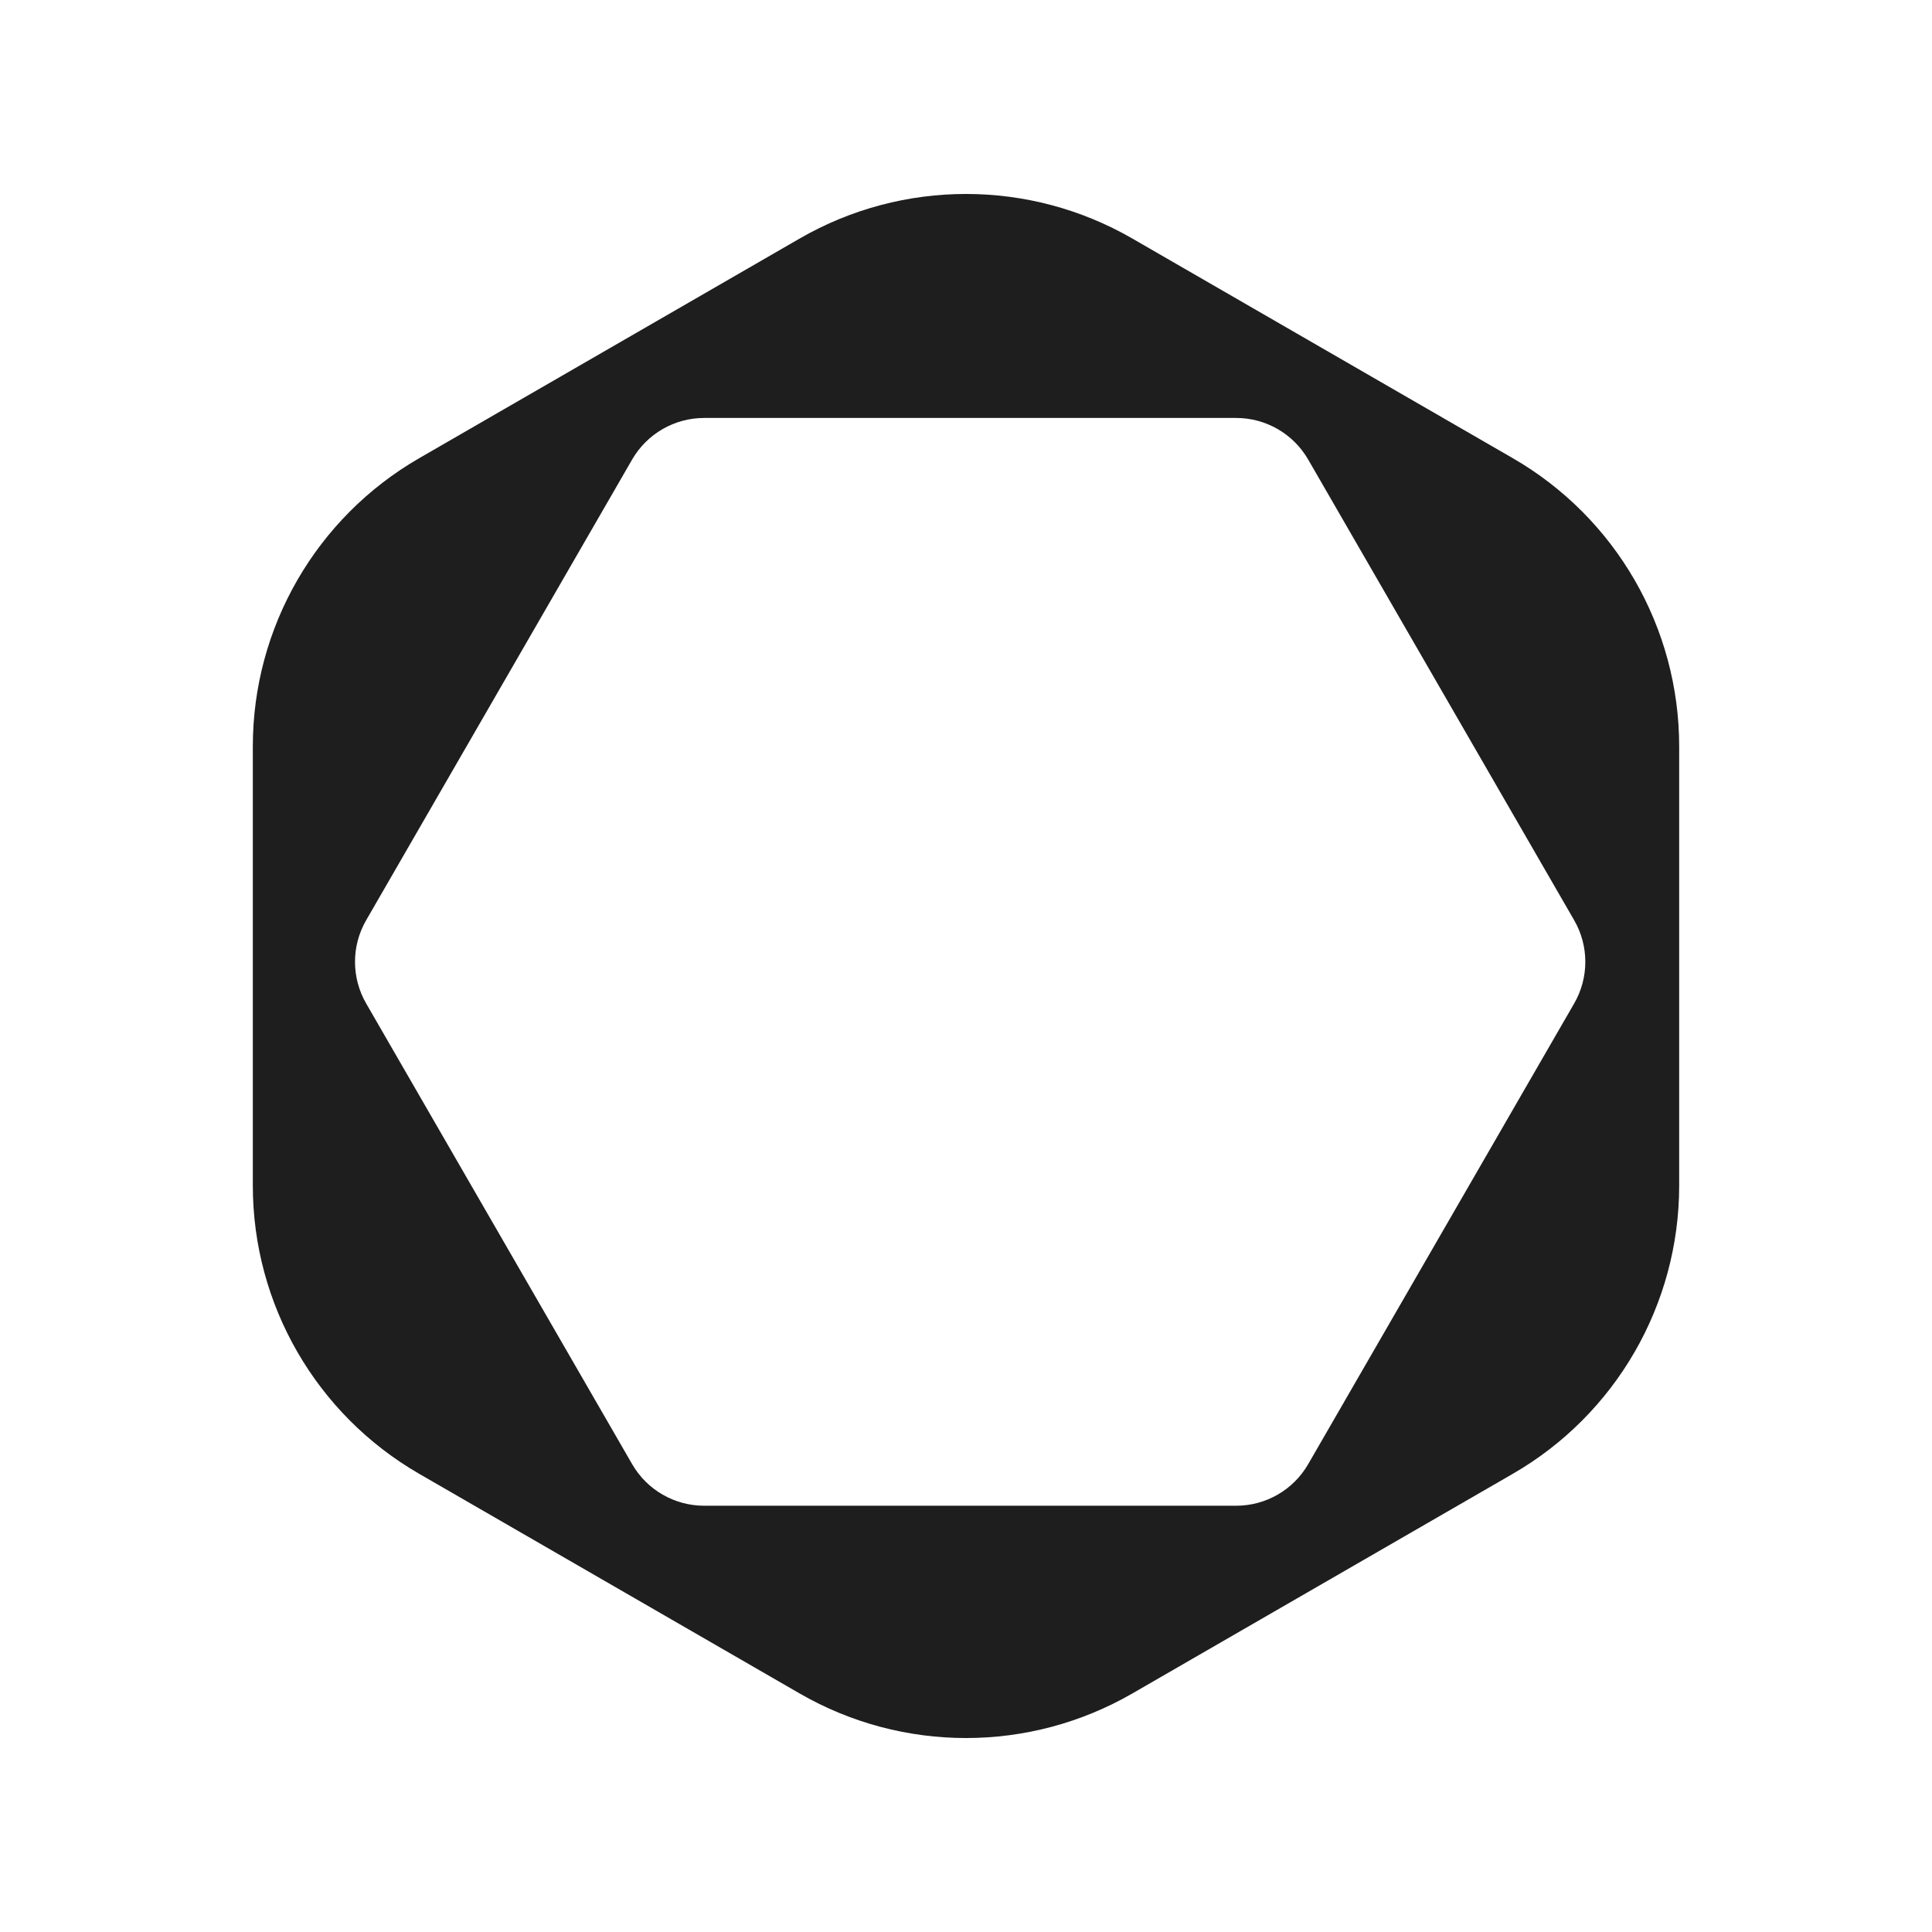
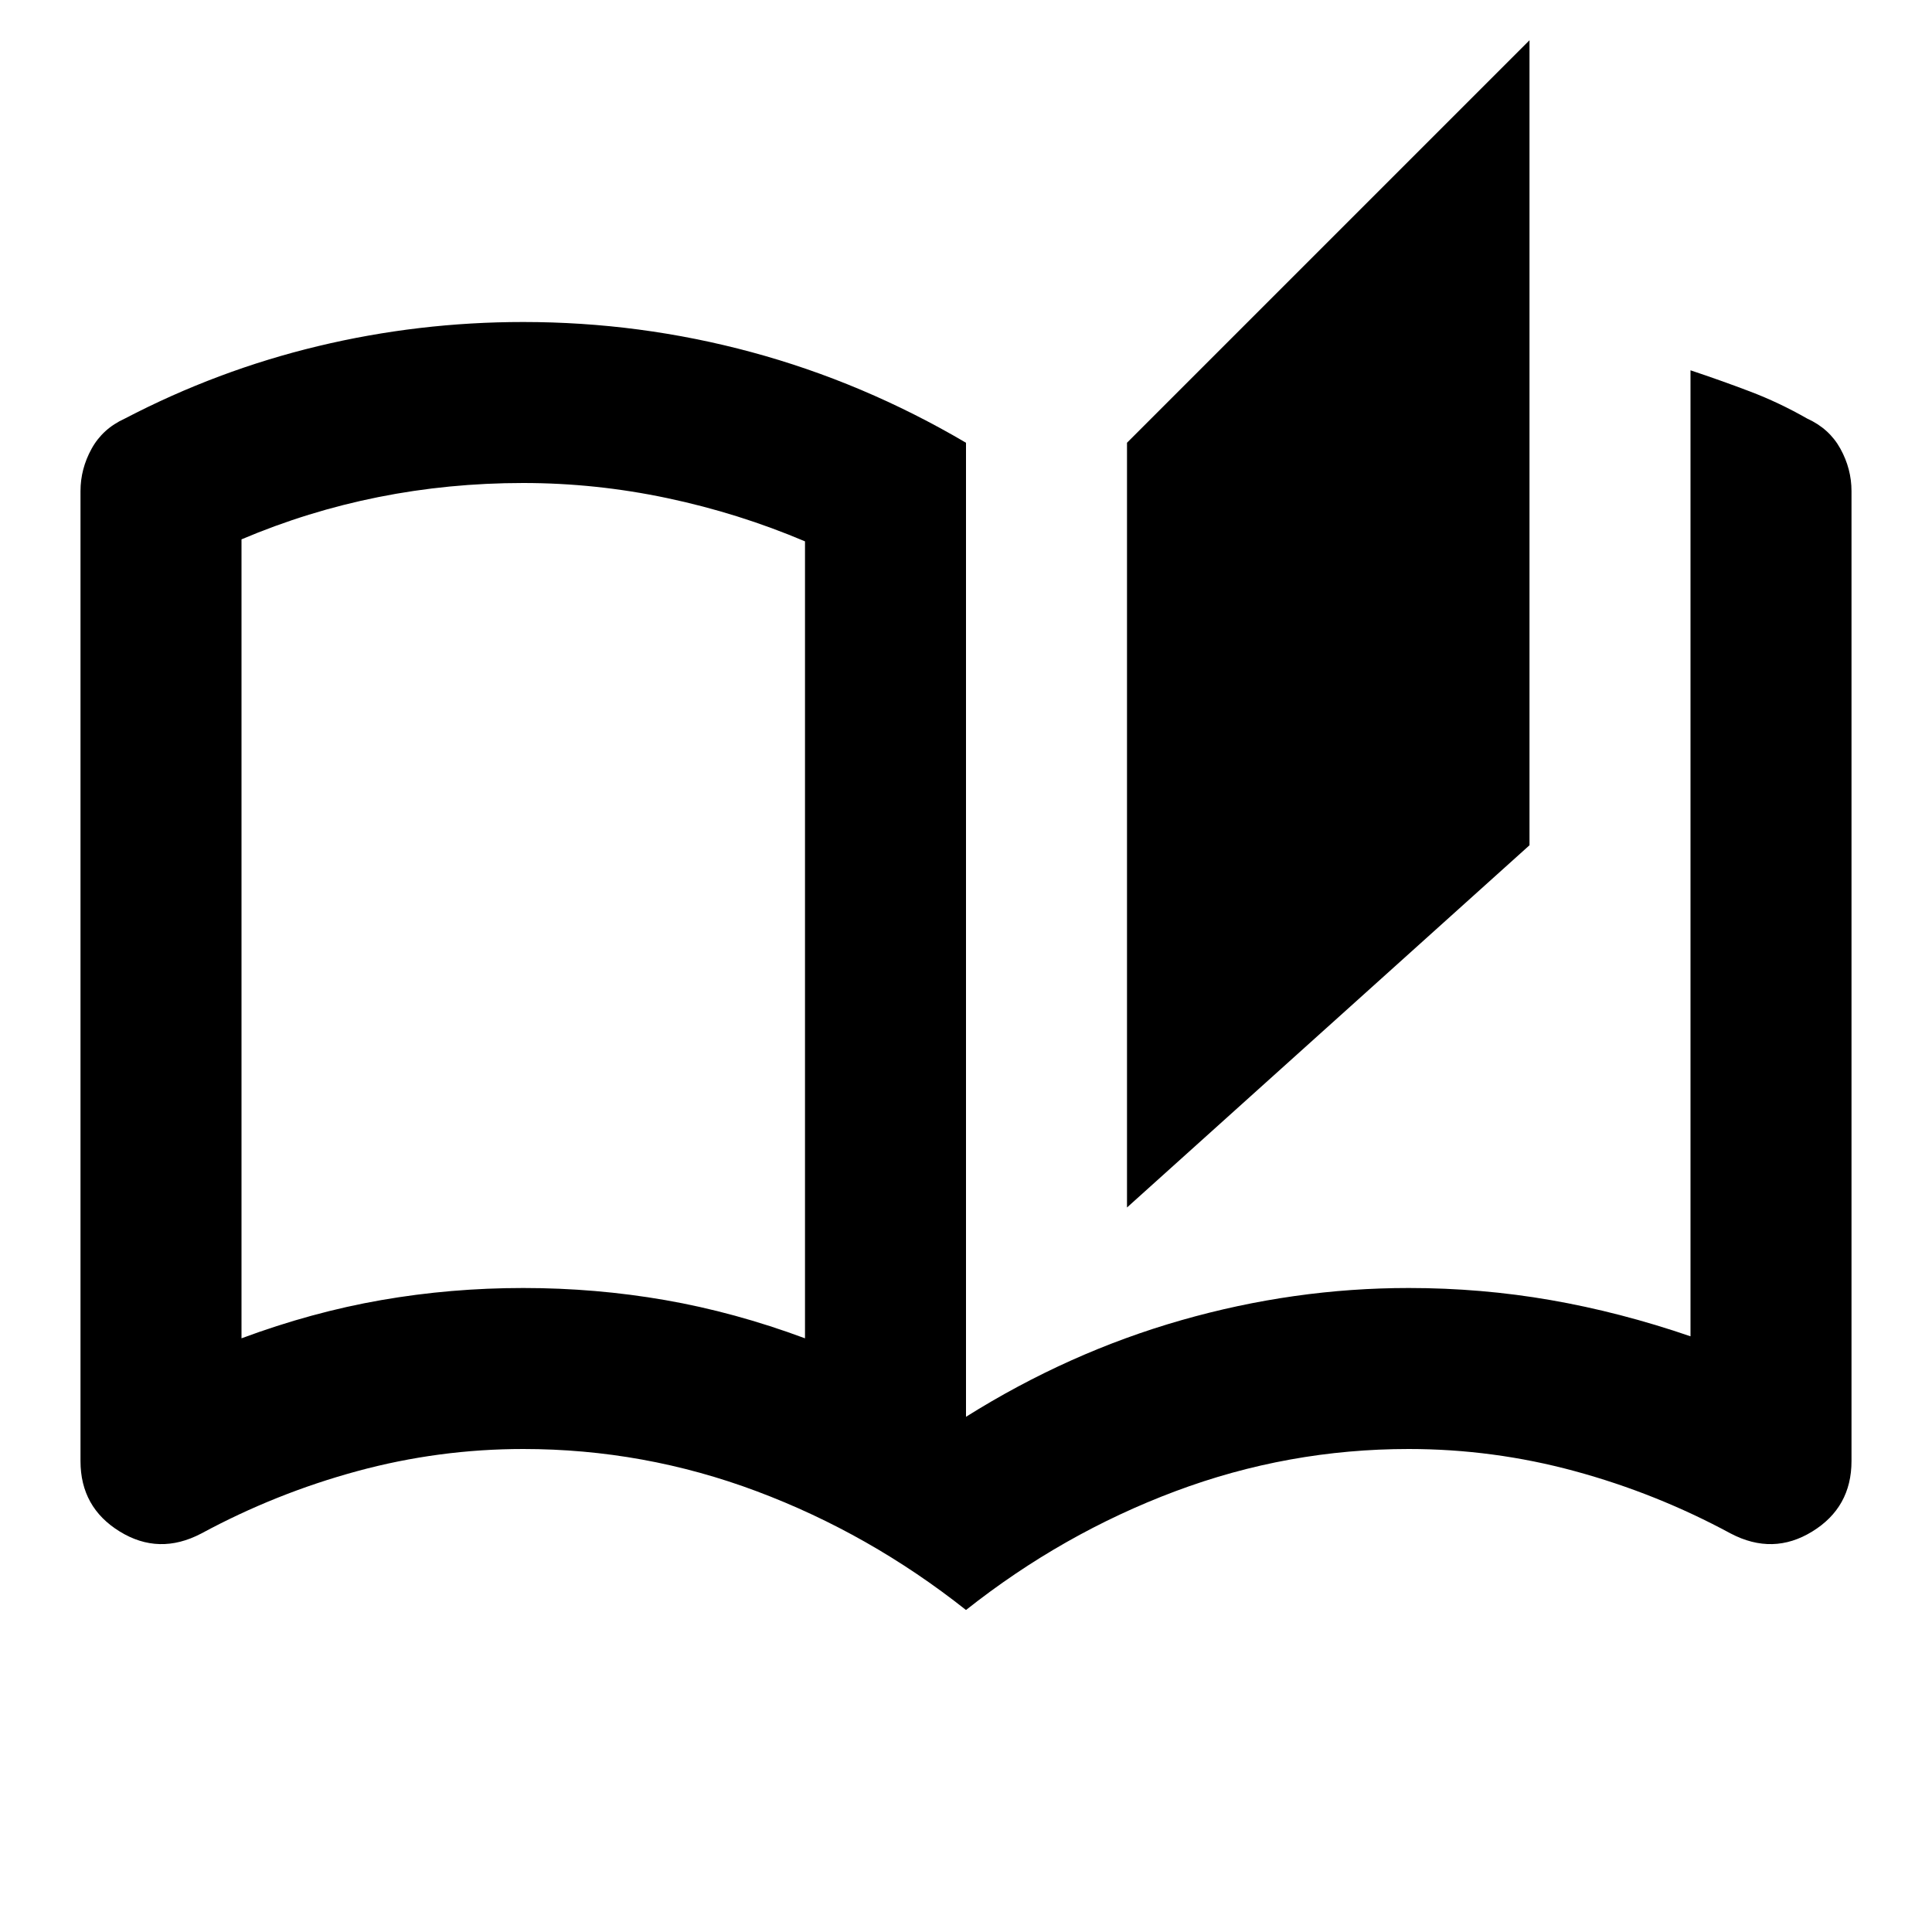
- <svg xmlns="http://www.w3.org/2000/svg" viewBox="0 0 180 180" fill="#1E1E1E" width="180" height="180">
-   <path fill-rule="evenodd" clip-rule="evenodd" d="m 105.5,22.225 c -9.592,-5.538 -21.409,-5.538 -31,0 L 39.055,42.689 C 29.463,48.227 23.555,58.461 23.555,69.536 v 40.929 c 0,11.075 5.909,21.309 15.5,26.847 l 35.445,20.464 c 9.591,5.537 21.408,5.537 31,0 l 35.445,-20.464 c 9.591,-5.537 15.5,-15.771 15.5,-26.847 V 69.536 c 0,-11.075 -5.909,-21.309 -15.5,-26.847 z M 34.113,85.738 c -1.384,2.398 -1.384,5.352 0,7.75 l 24.782,42.923 c 1.384,2.398 3.943,3.875 6.712,3.875 h 49.563 c 2.769,0 5.327,-1.477 6.711,-3.875 l 24.782,-42.923 c 1.384,-2.398 1.384,-5.352 0,-7.75 L 121.88,42.815 c -1.384,-2.398 -3.942,-3.875 -6.711,-3.875 H 65.606 c -2.769,0 -5.327,1.477 -6.712,3.875 z" style="stroke-width:0.775" />
+ <svg xmlns="http://www.w3.org/2000/svg" height="24px" viewBox="0 -960 960 960" width="24px">
+   <path d="M480-160q-48-38-104-59t-116-21q-42 0-82.5 11T100-198q-21 11-40.5-1T40-234v-482q0-11 5.5-21T62-752q46-24 96-36t102-12q58 0 113.5 15T480-740v484q51-32 107-48t113-16q36 0 70.5 6t69.5 18v-480q15 5 29.5 10.5T898-752q11 5 16.5 15t5.5 21v482q0 23-19.5 35t-40.5 1q-37-20-77.5-31T700-240q-60 0-116 21t-104 59Zm80-200v-380l200-200v400L560-360Zm-160 65v-396q-33-14-68.5-21.5T260-720q-37 0-72 7t-68 21v397q35-13 69.5-19t70.5-6q36 0 70.5 6t69.5 19Zm0 0v-396 396Z" />
</svg>
